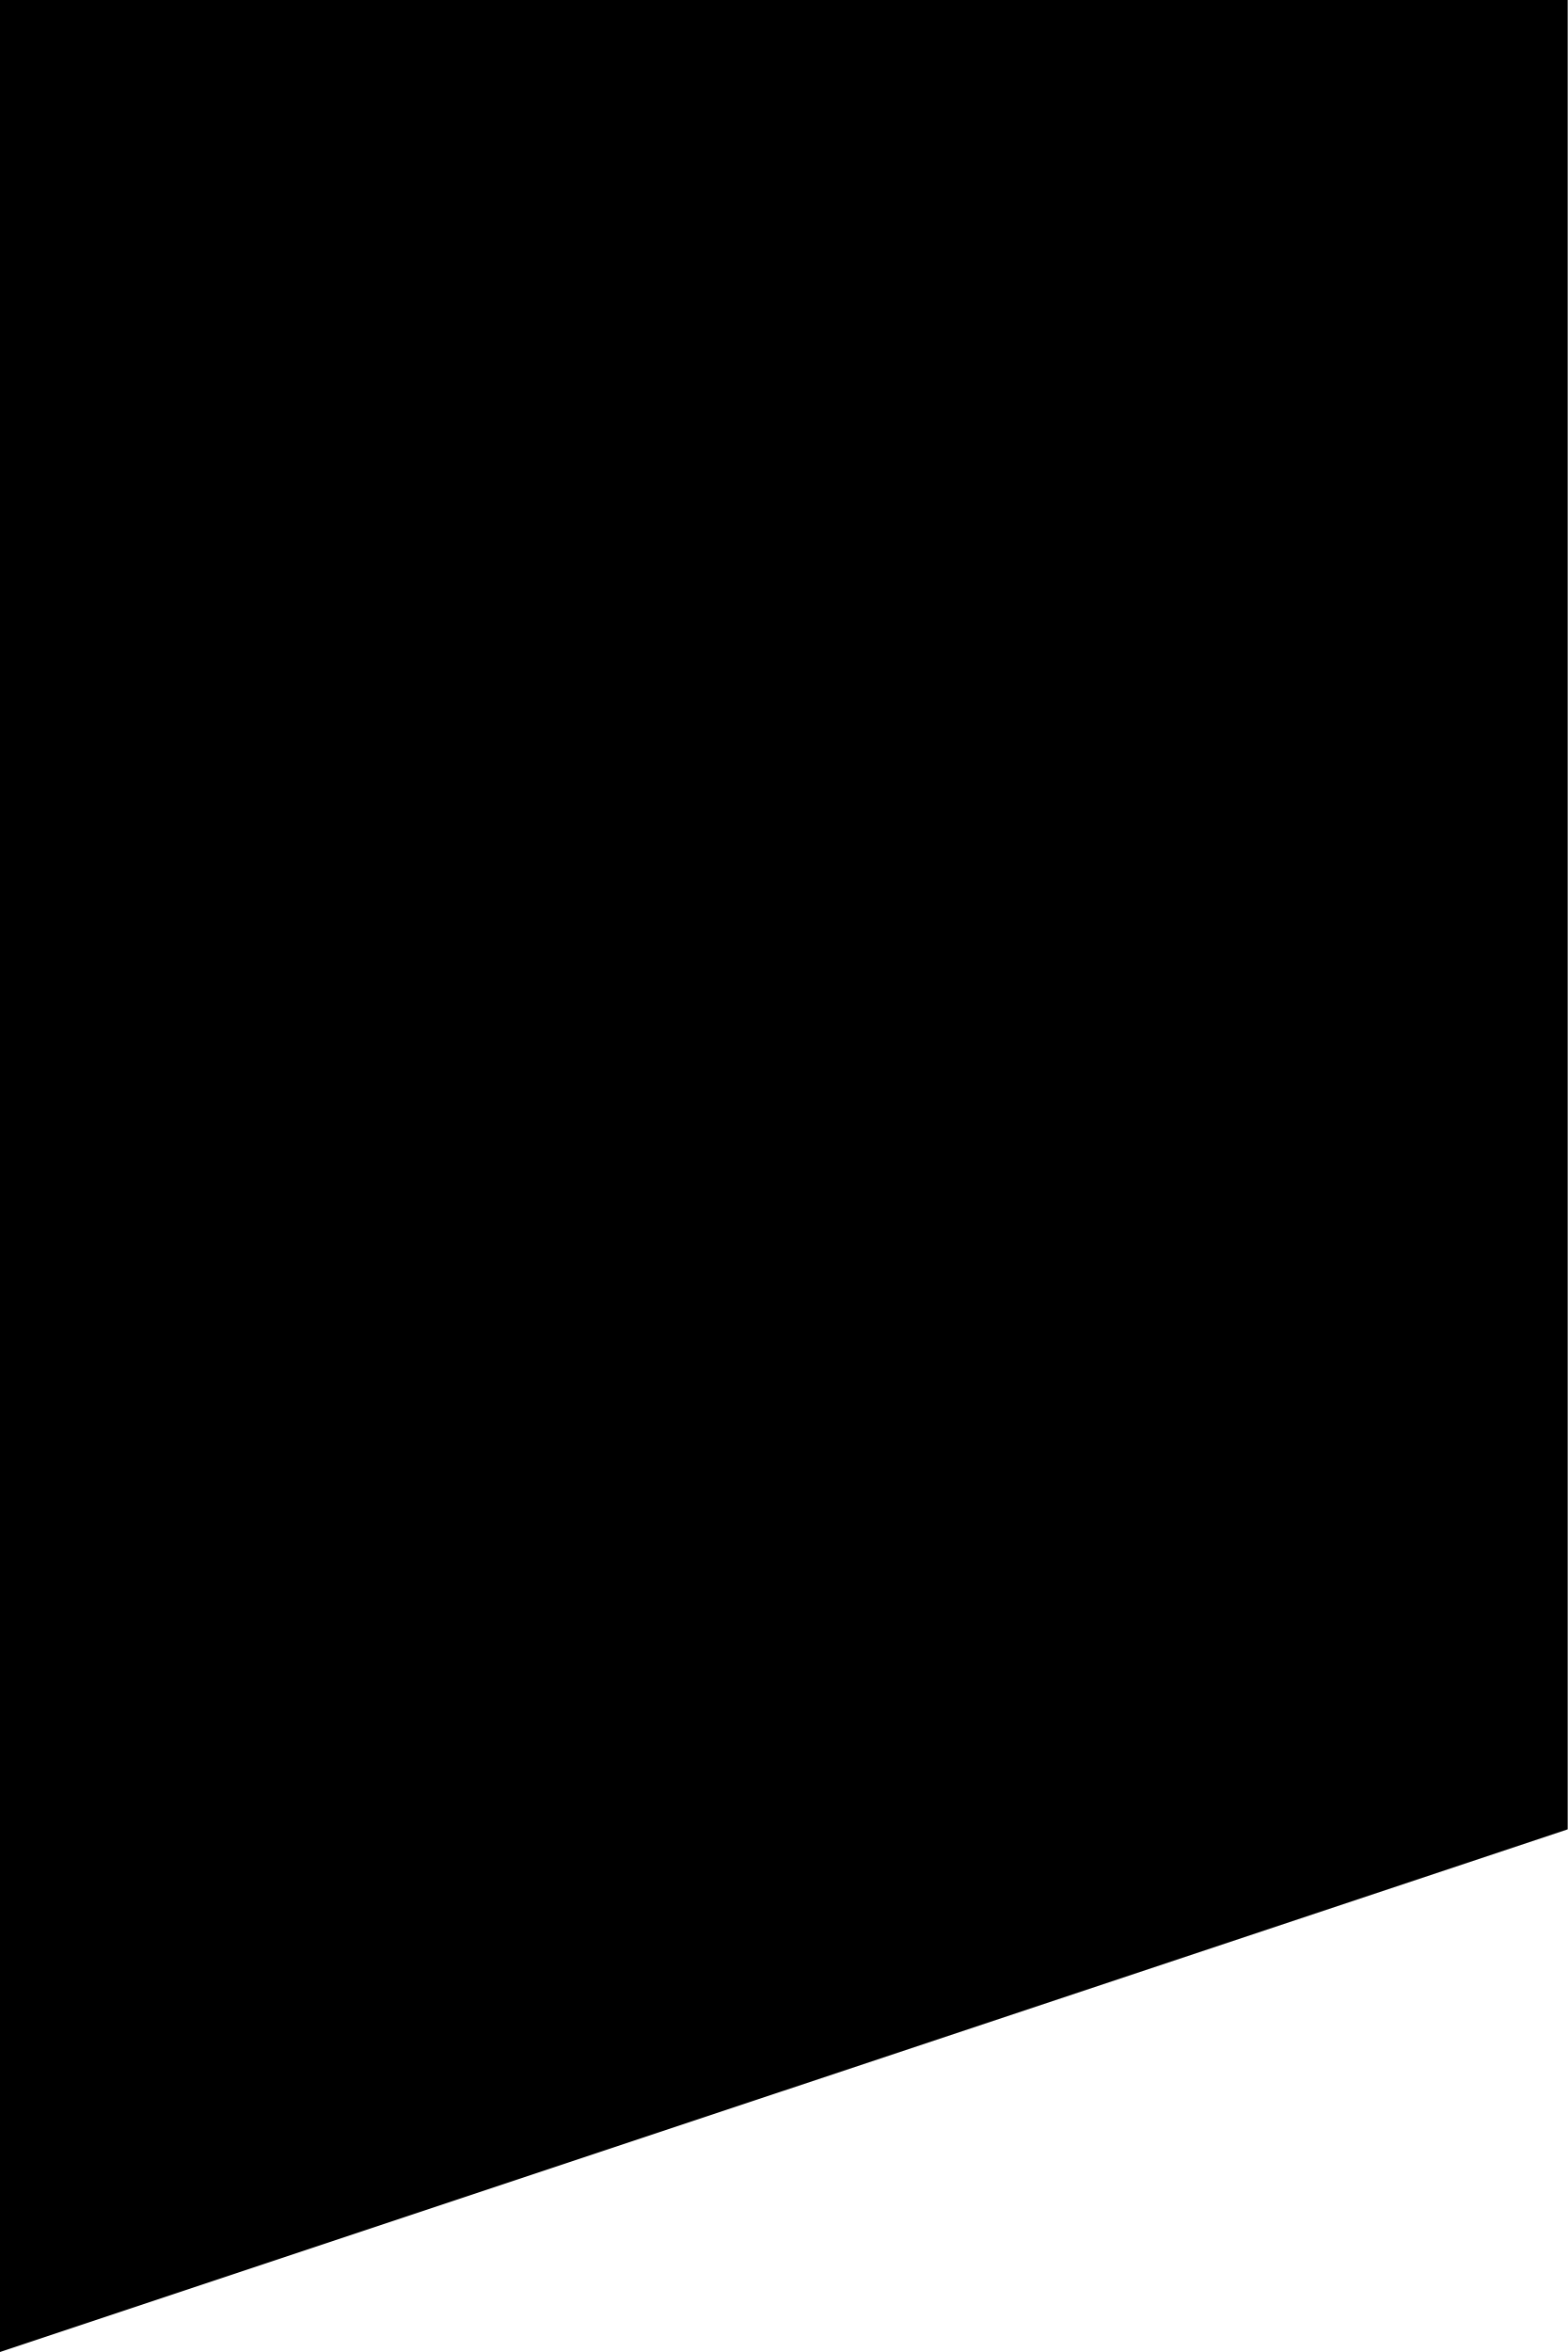
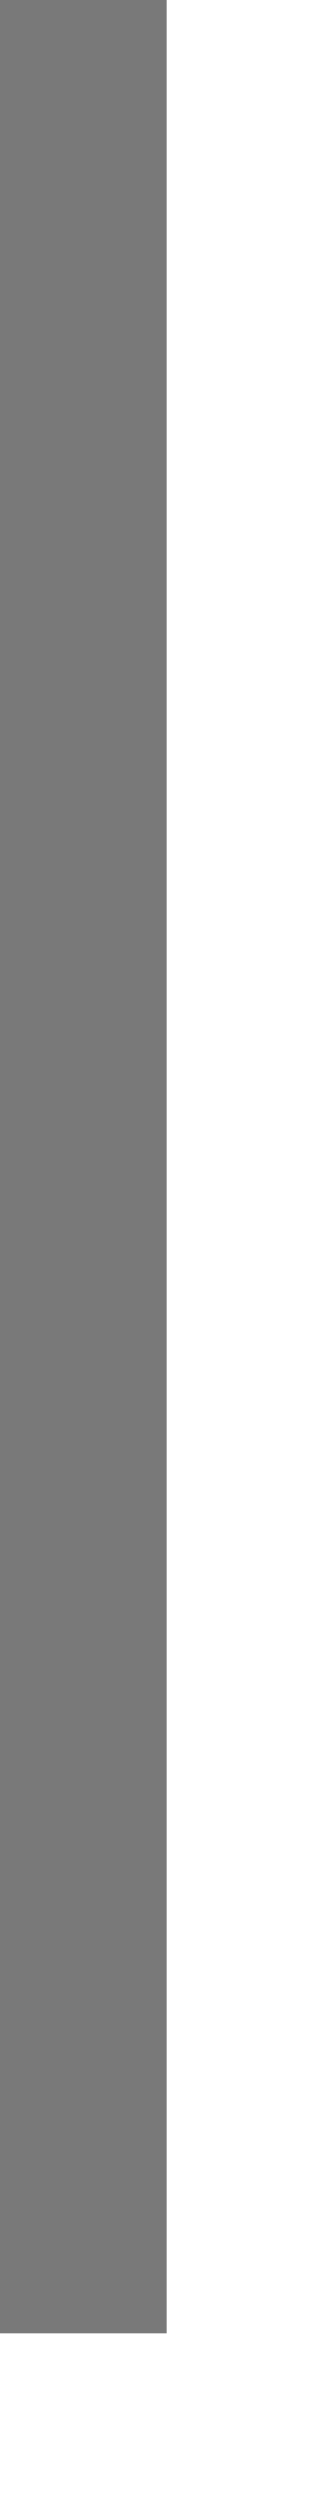
- <svg xmlns="http://www.w3.org/2000/svg" version="1.1" width="6px" height="9px">
-   <g transform="matrix(1 0 0 1 -343 -86 )">
-     <path d="M 6 0  L 6 7  L 0 9  L 0 0  L 6 0  Z " fill-rule="nonzero" fill="#000000" stroke="none" transform="matrix(1 0 0 1 343 86 )" />
+ <svg xmlns="http://www.w3.org/2000/svg" version="1.1" width="2px" height="15px">
+   <g transform="matrix(1 0 0 1 -331 -36 )">
+     <path d="M 331.5 36  L 331.5 50  " stroke-width="1" stroke="#797979" fill="none" />
  </g>
</svg>
